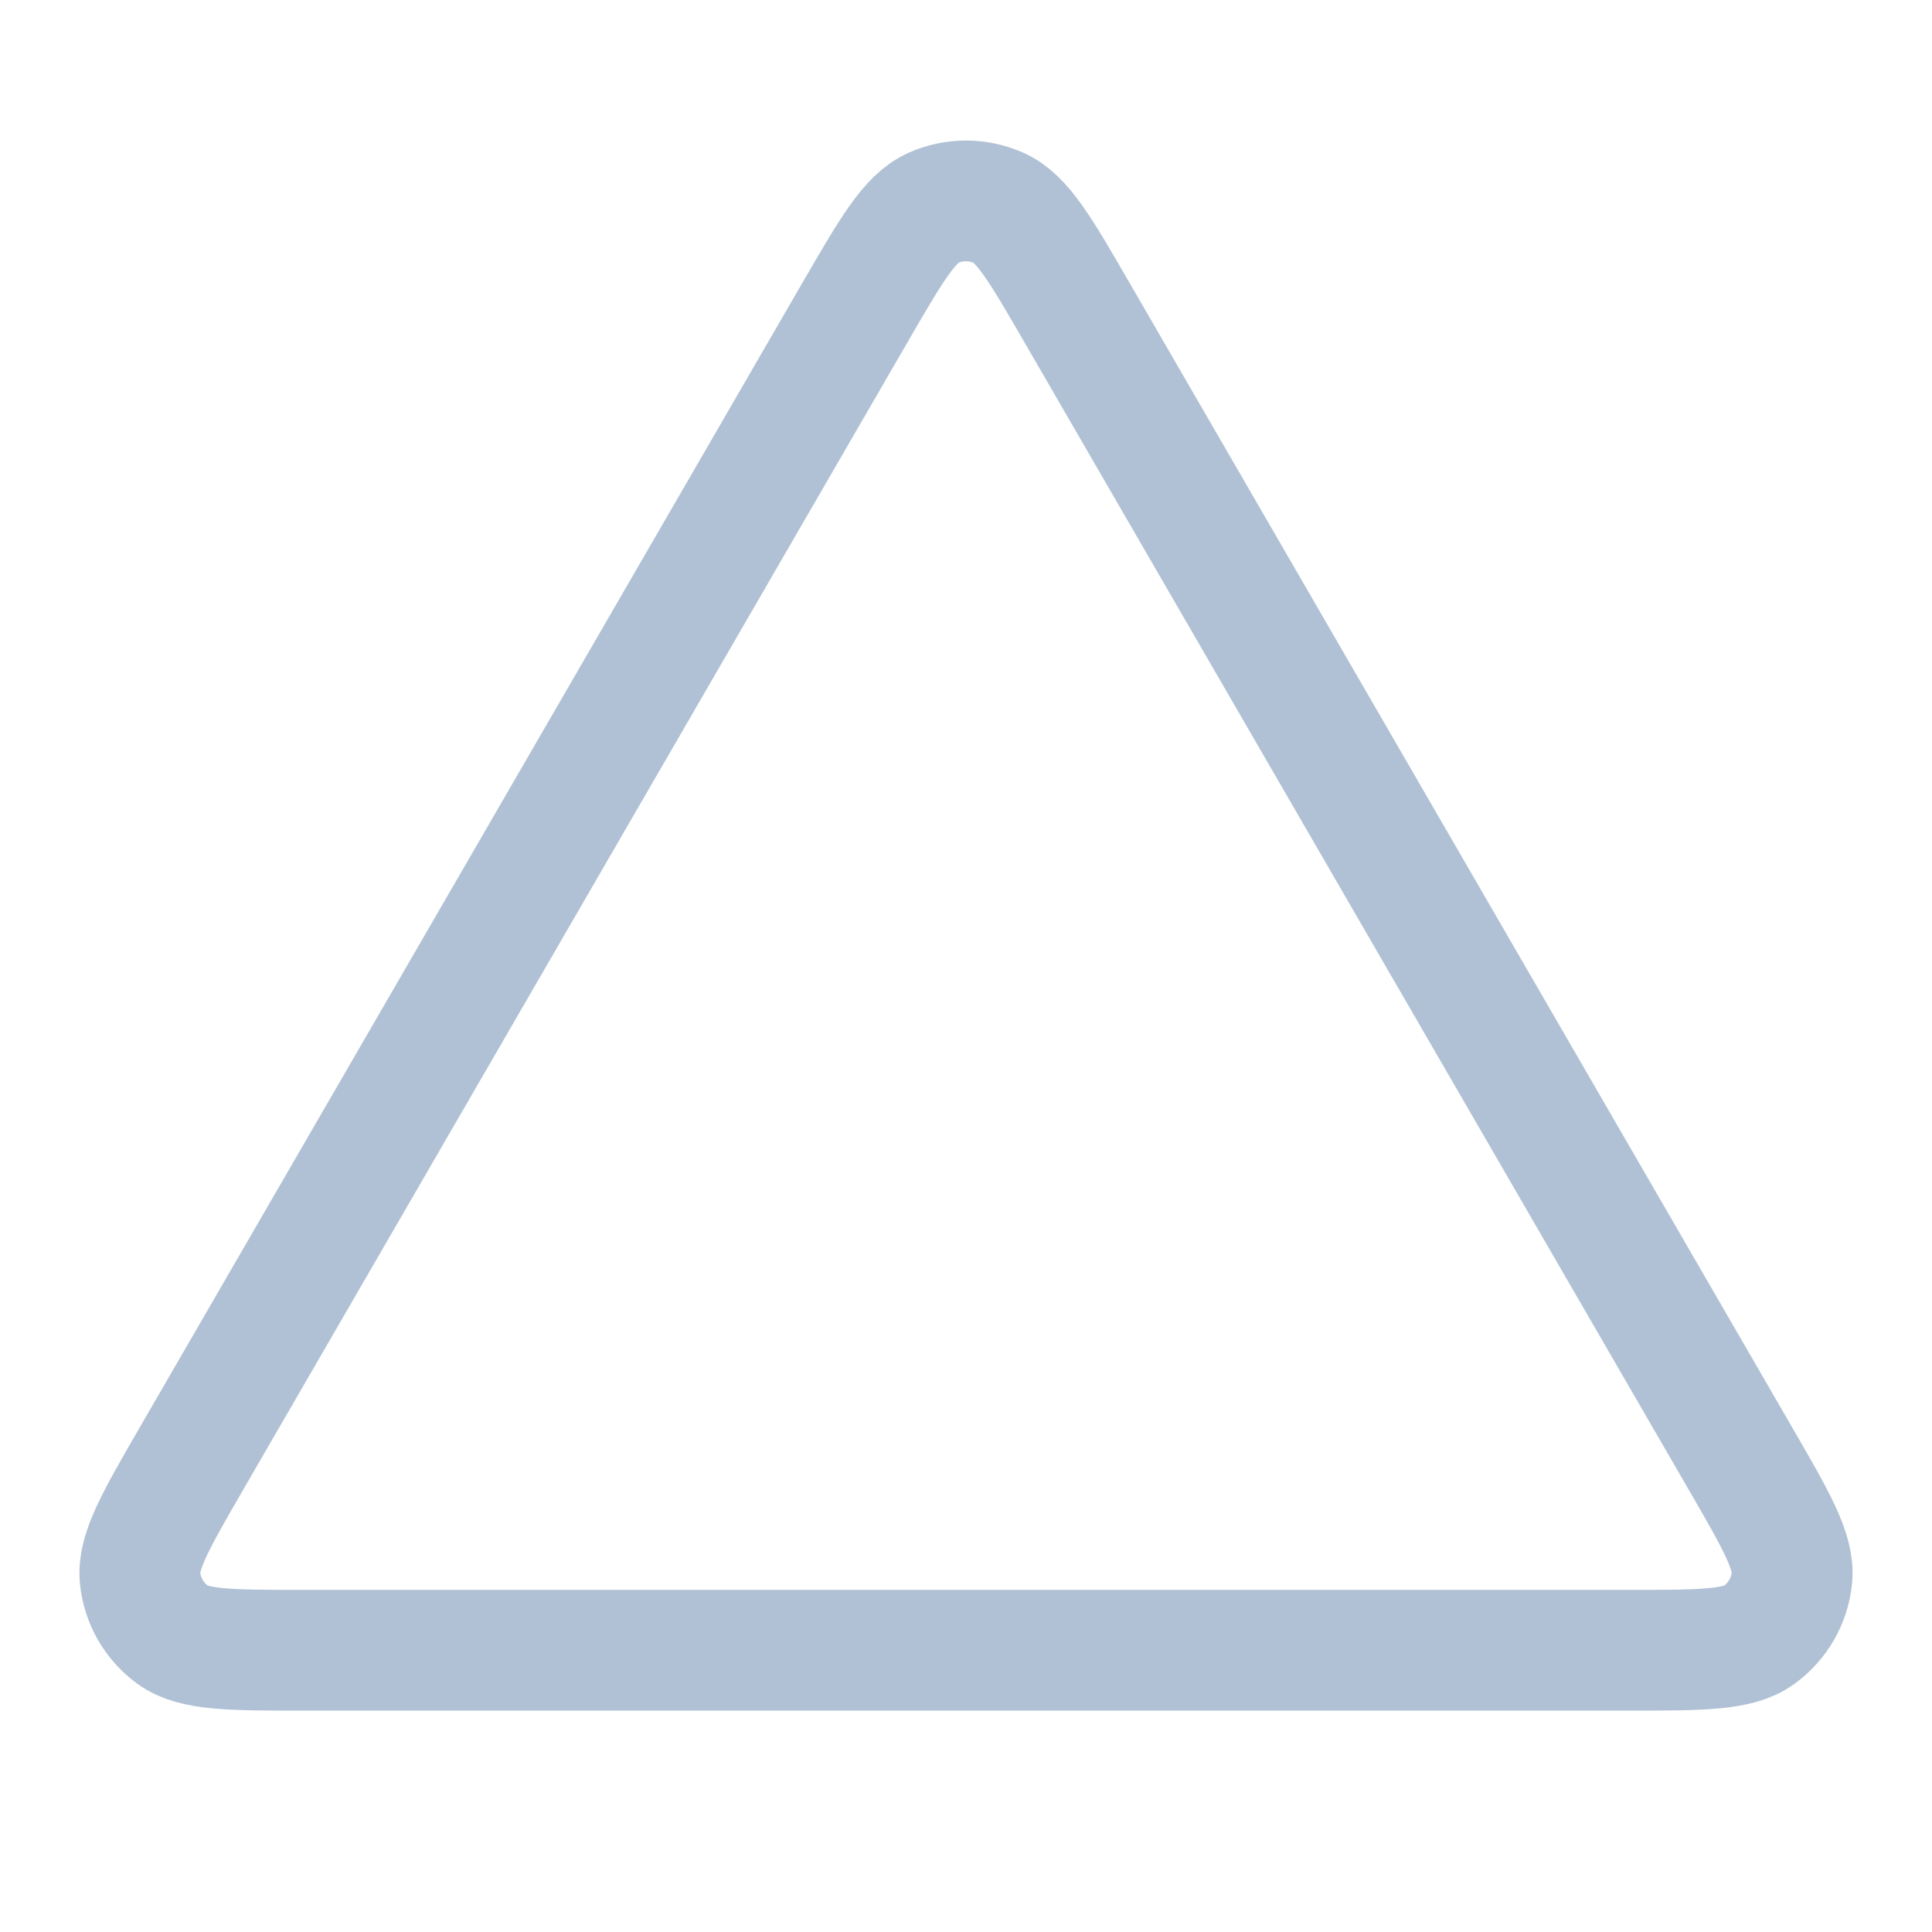
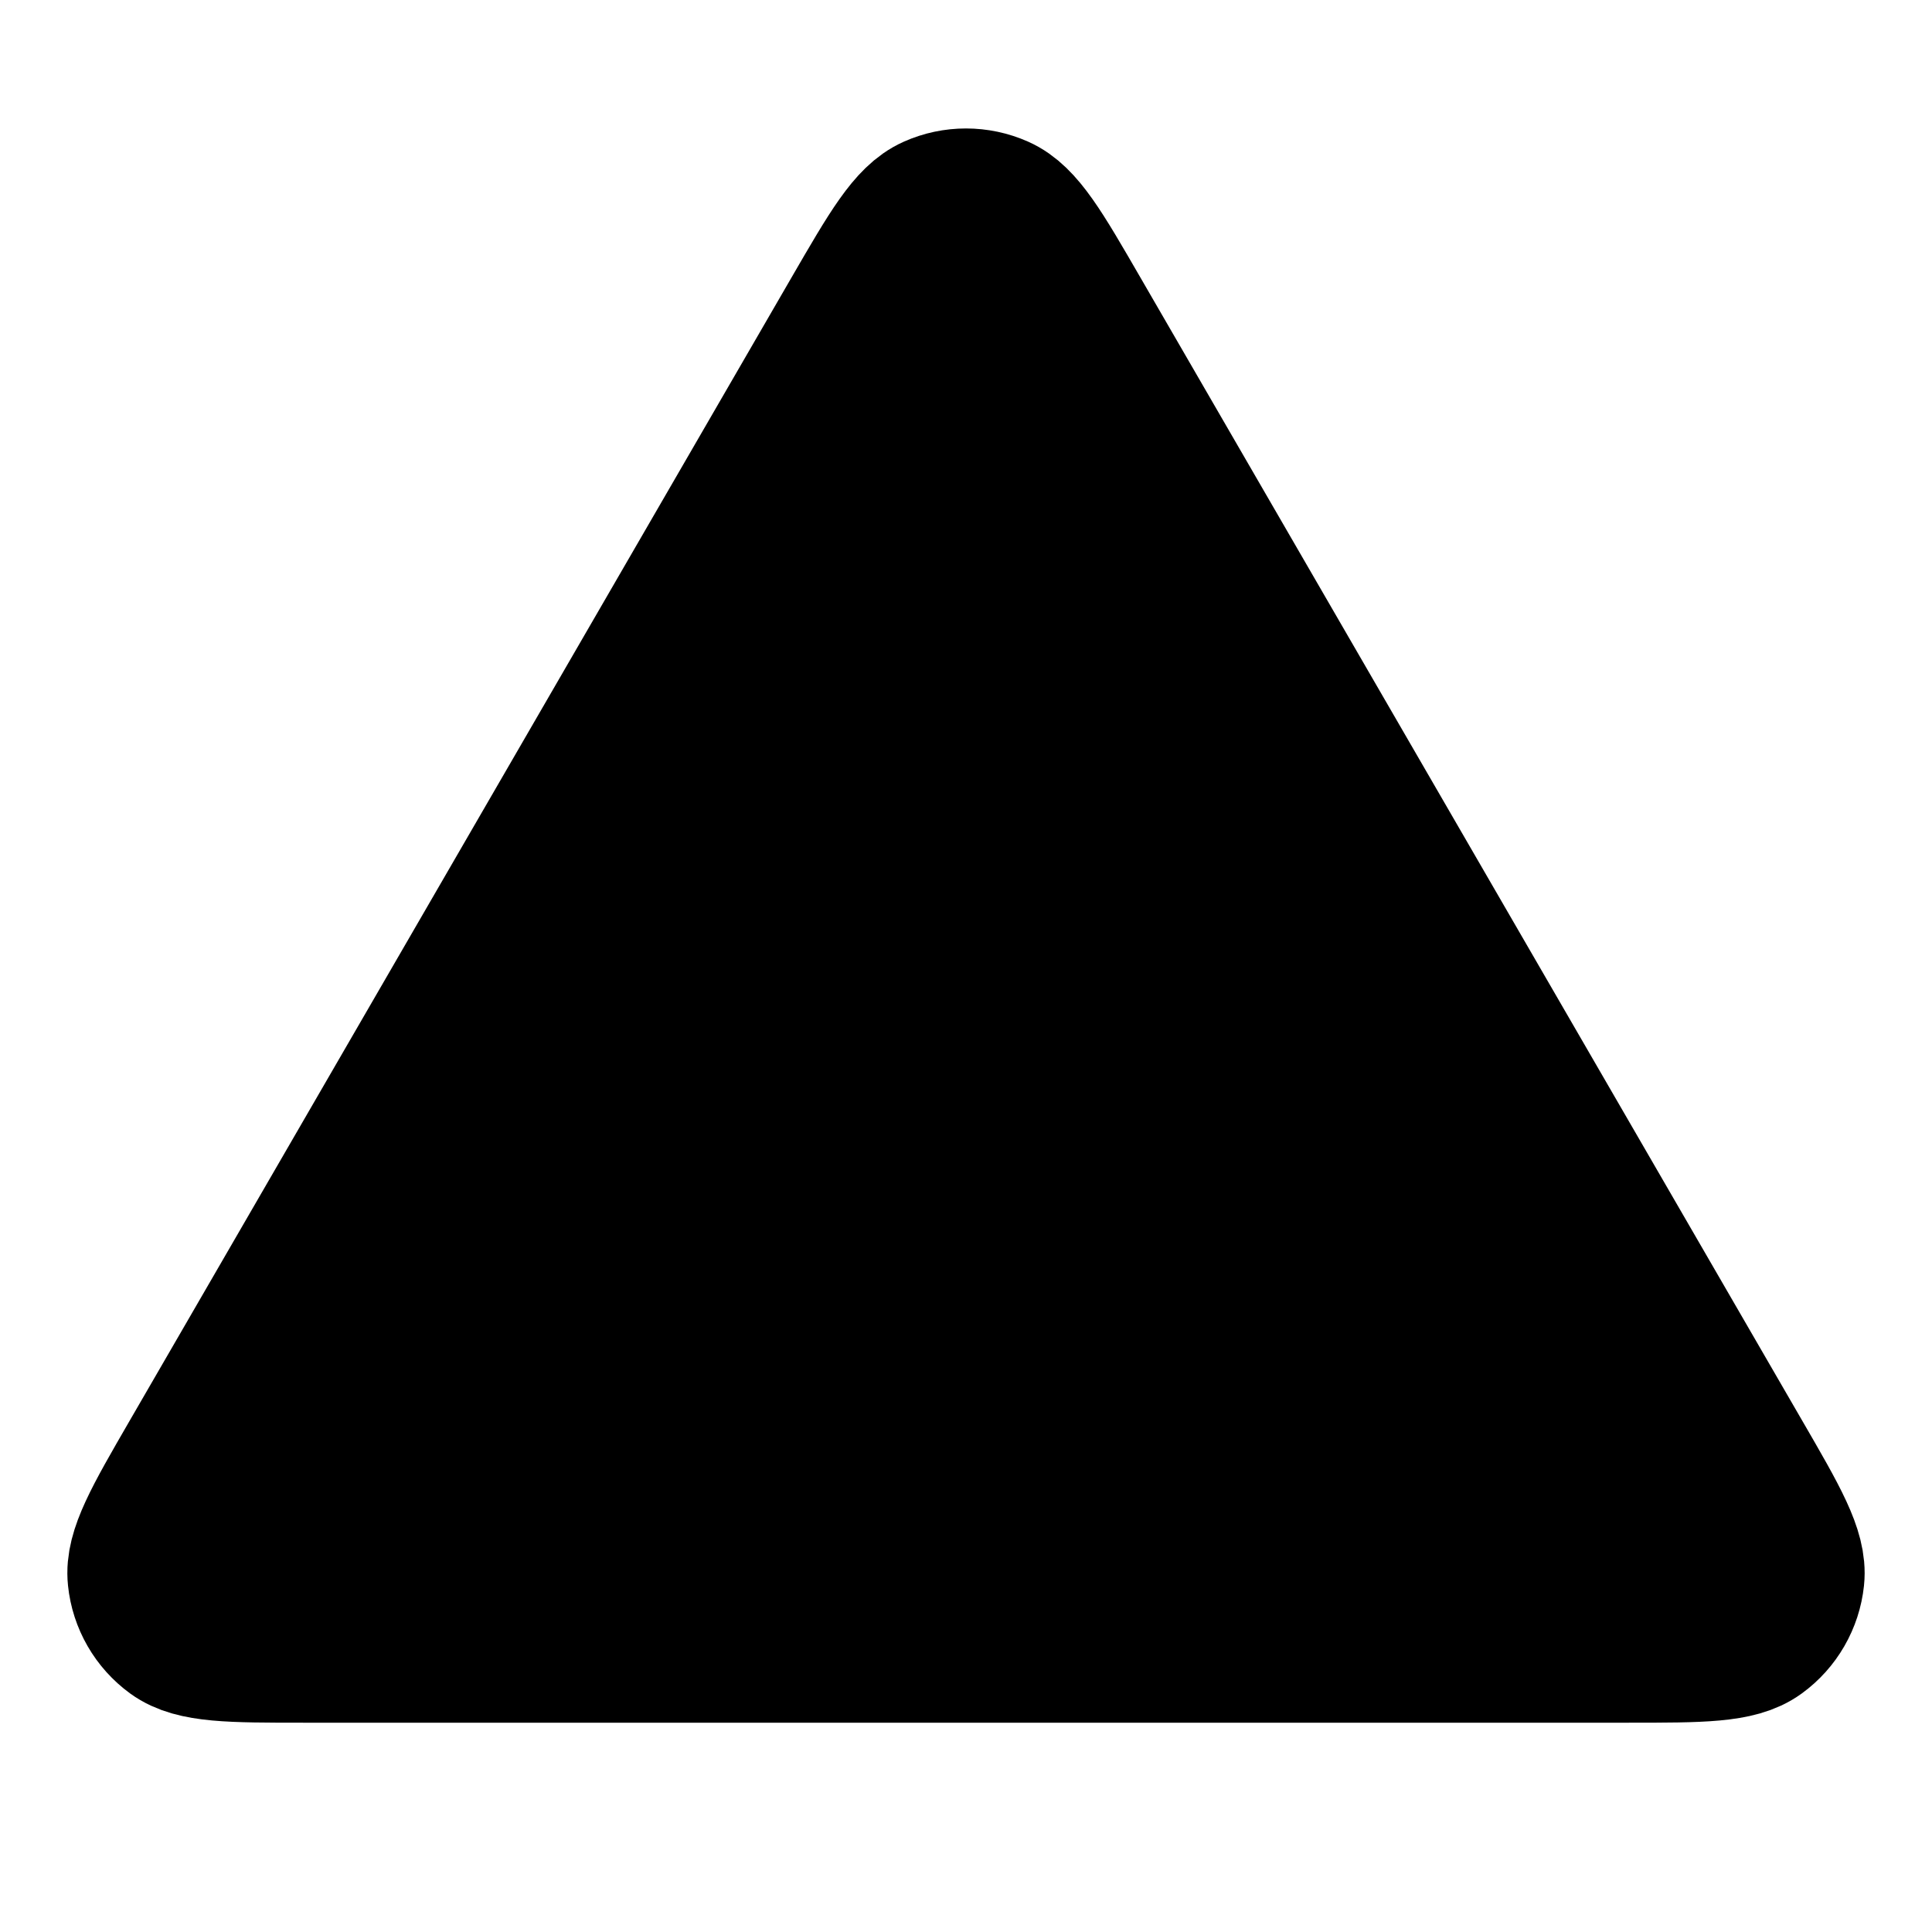
- <svg xmlns="http://www.w3.org/2000/svg" viewBox="0 0 24 24" fill="none">
-   <path d="M2.39 18.099L10.615 3.892C11.07 3.107 11.297 2.714 11.594 2.582C11.852 2.467 12.147 2.467 12.406 2.582C12.703 2.714 12.93 3.107 13.384 3.892L21.609 18.099C22.066 18.887 22.294 19.281 22.26 19.604C22.23 19.886 22.083 20.142 21.853 20.309C21.59 20.5 21.135 20.5 20.225 20.5H3.775C2.864 20.5 2.409 20.5 2.146 20.309C1.917 20.142 1.769 19.886 1.74 19.604C1.706 19.281 1.934 18.887 2.39 18.099Z" stroke="#B0C1D5" stroke-width="1.5" stroke-linecap="round" stroke-linejoin="round" />
+ <svg xmlns="http://www.w3.org/2000/svg" viewBox="0 0 24 24">
+   <path d="M2.39 18.099L10.615 3.892C11.07 3.107 11.297 2.714 11.594 2.582C11.852 2.467 12.147 2.467 12.406 2.582C12.703 2.714 12.93 3.107 13.384 3.892L21.609 18.099C22.066 18.887 22.294 19.281 22.26 19.604C22.23 19.886 22.083 20.142 21.853 20.309C21.59 20.5 21.135 20.5 20.225 20.5H3.775C2.864 20.5 2.409 20.5 2.146 20.309C1.917 20.142 1.769 19.886 1.74 19.604C1.706 19.281 1.934 18.887 2.39 18.099Z" stroke="currentColor" stroke-width="1.8" stroke-linecap="round" stroke-linejoin="round" />
</svg>
